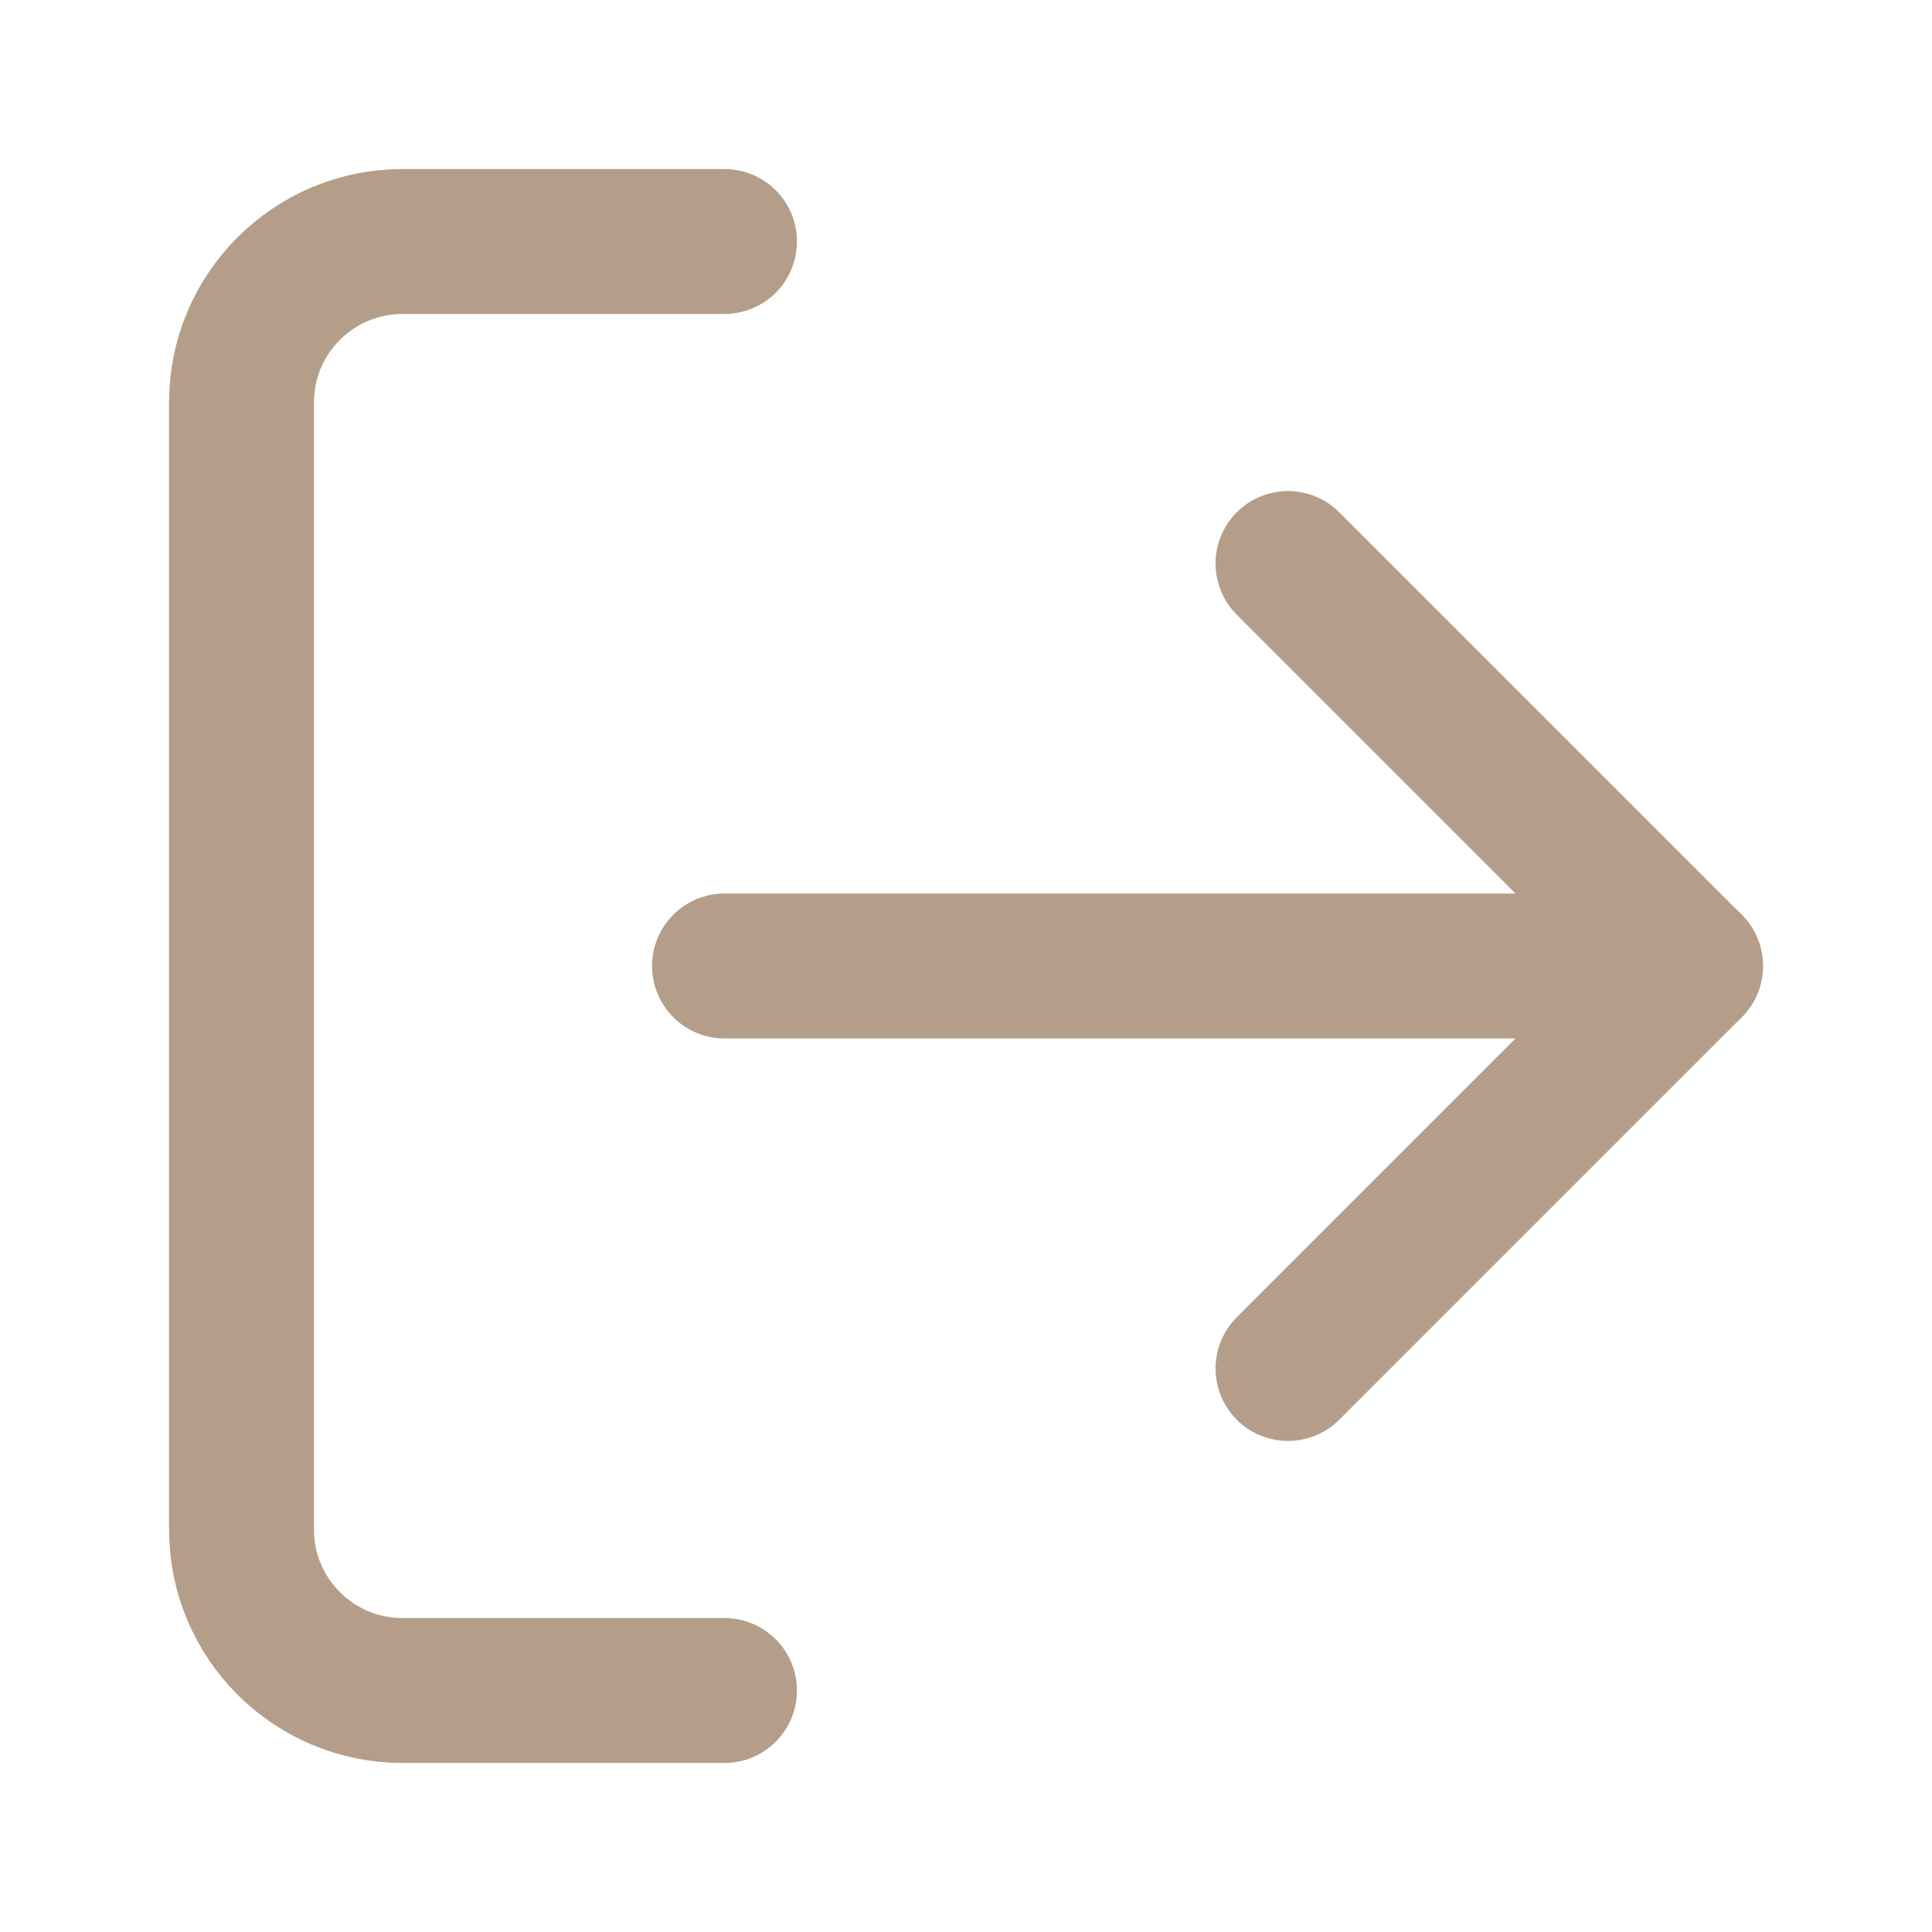
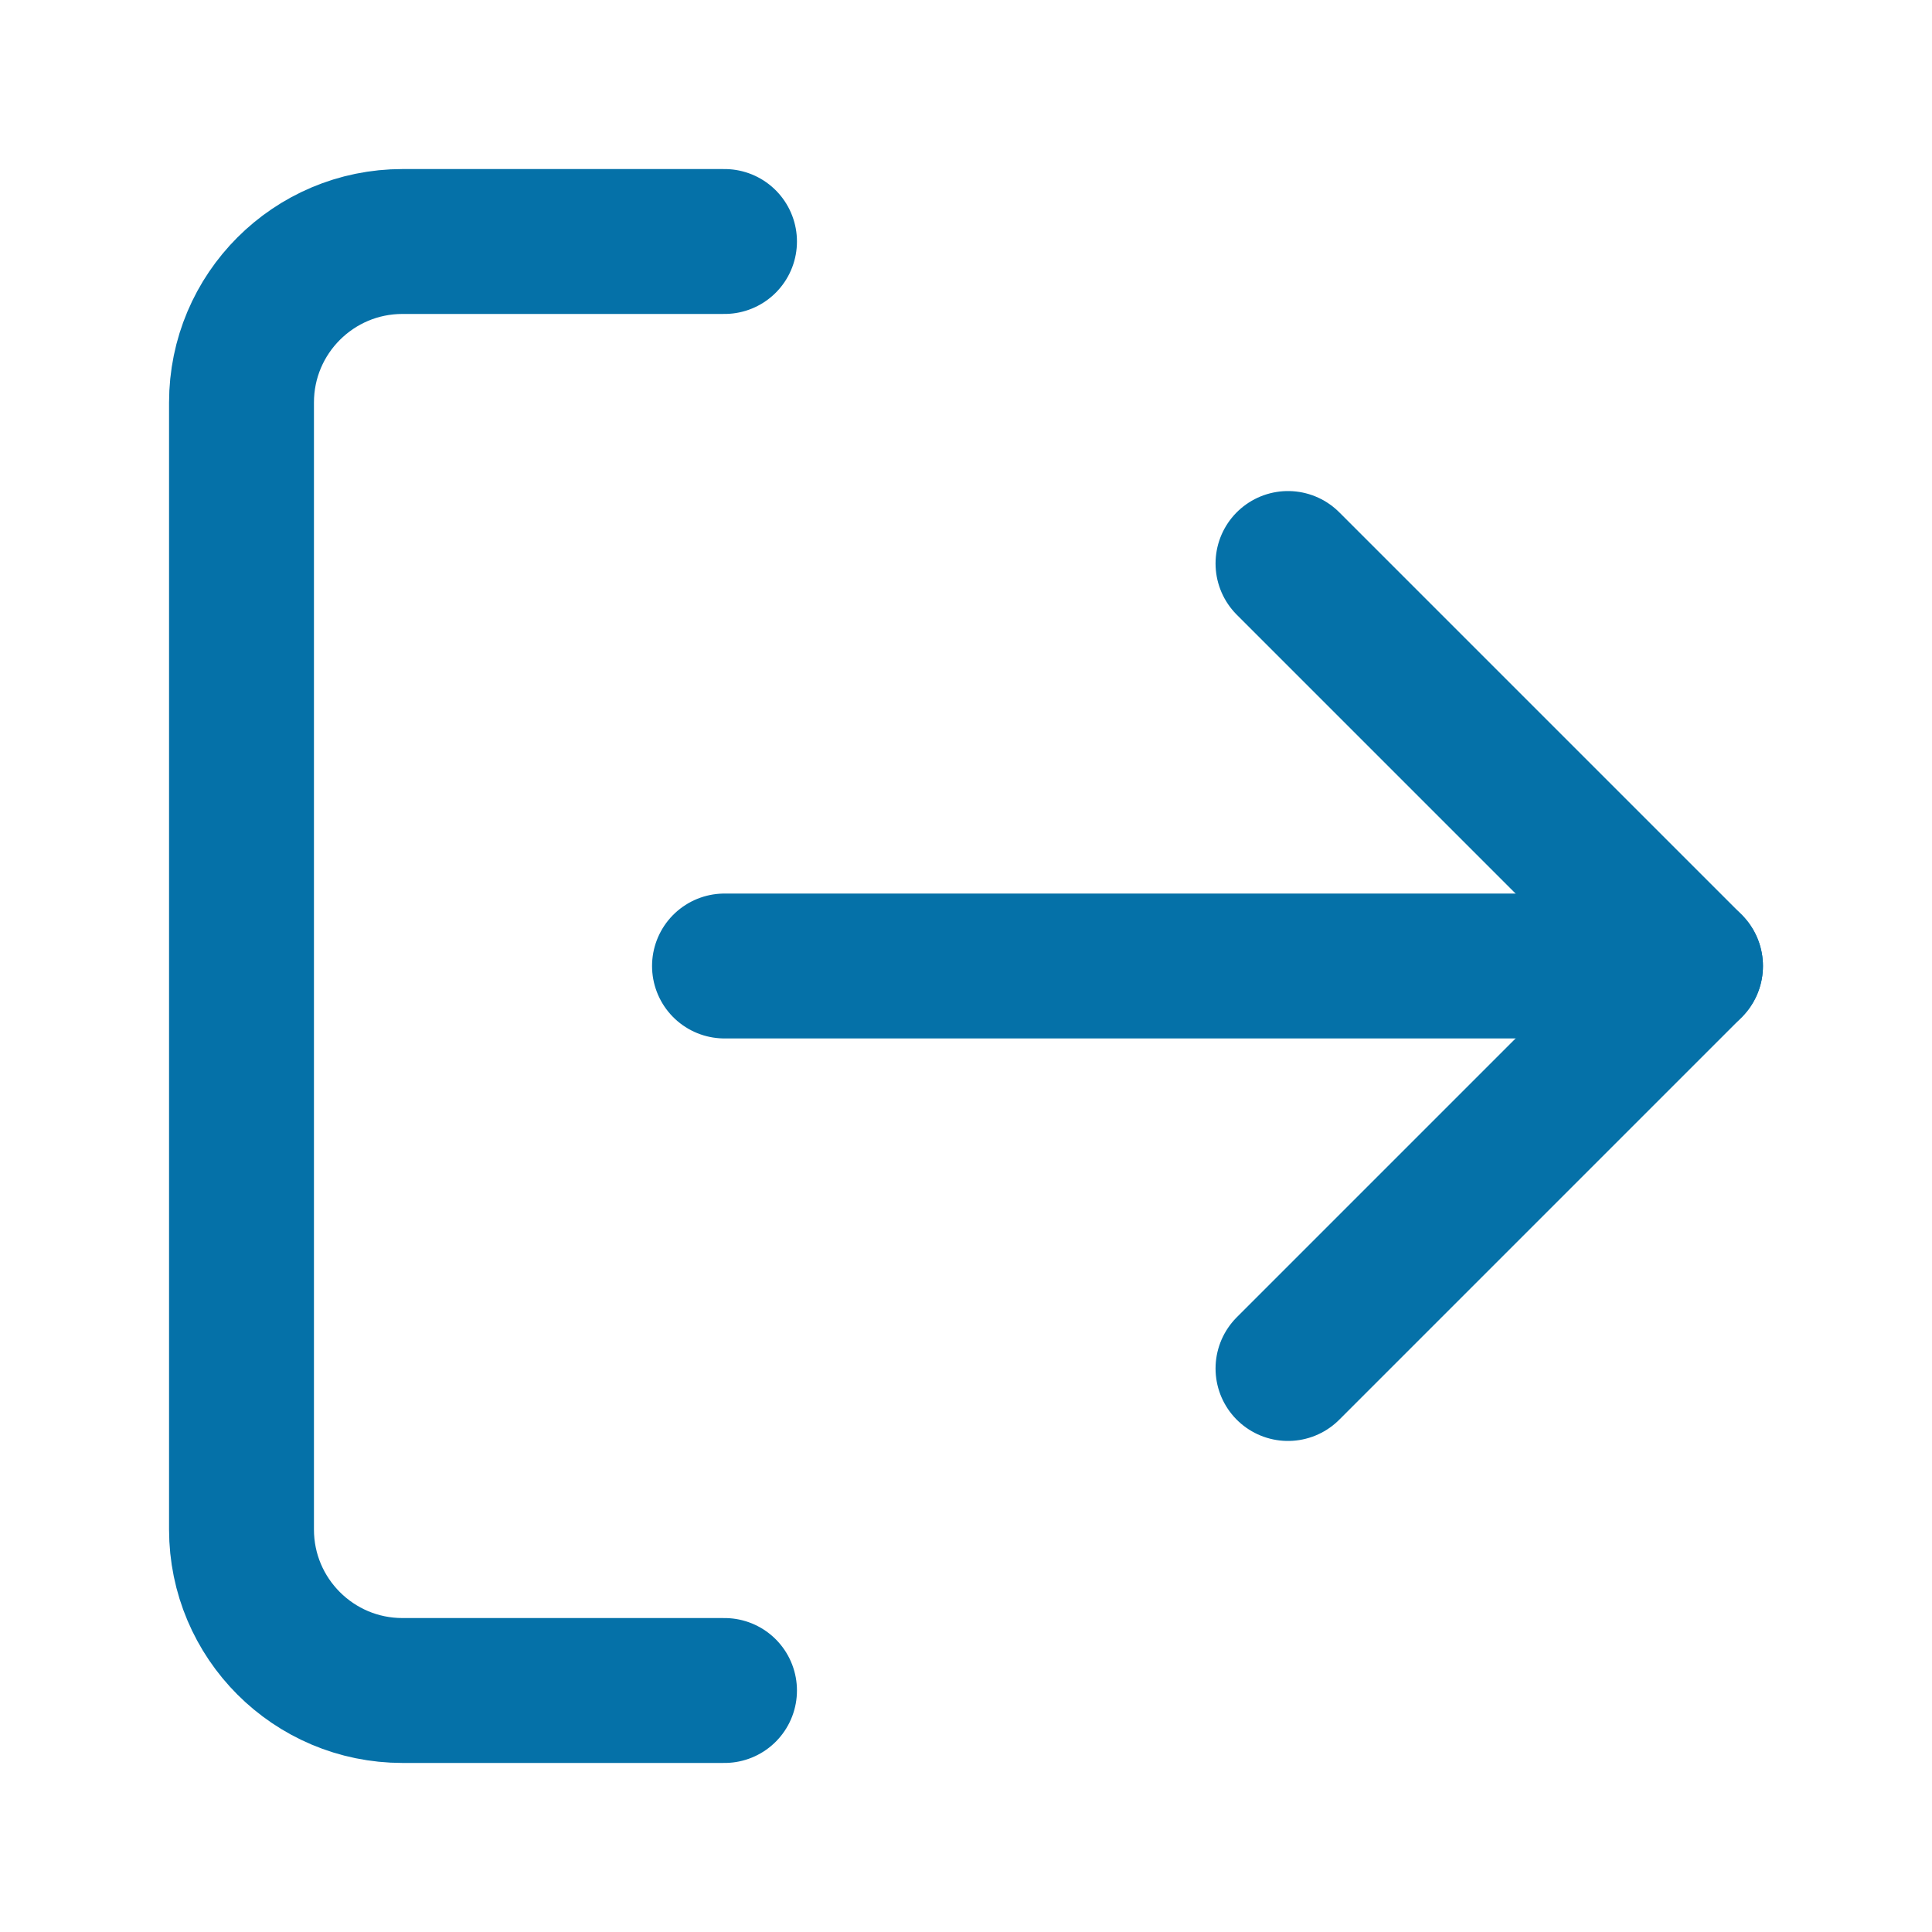
- <svg xmlns="http://www.w3.org/2000/svg" viewBox="0 0 24 24" fill="none" stroke="#B49E89" stroke-width="1.8" stroke-linecap="round" stroke-linejoin="round">
+ <svg xmlns="http://www.w3.org/2000/svg" viewBox="0 0 24 24" fill="none" stroke="#0571A8" stroke-width="1.8" stroke-linecap="round" stroke-linejoin="round">
  <path d="M9 21H5a2 2 0 0 1-2-2V5a2 2 0 0 1 2-2h4" />
  <polyline points="16 17 21 12 16 7" />
  <line x1="21" y1="12" x2="9" y2="12" />
</svg>
